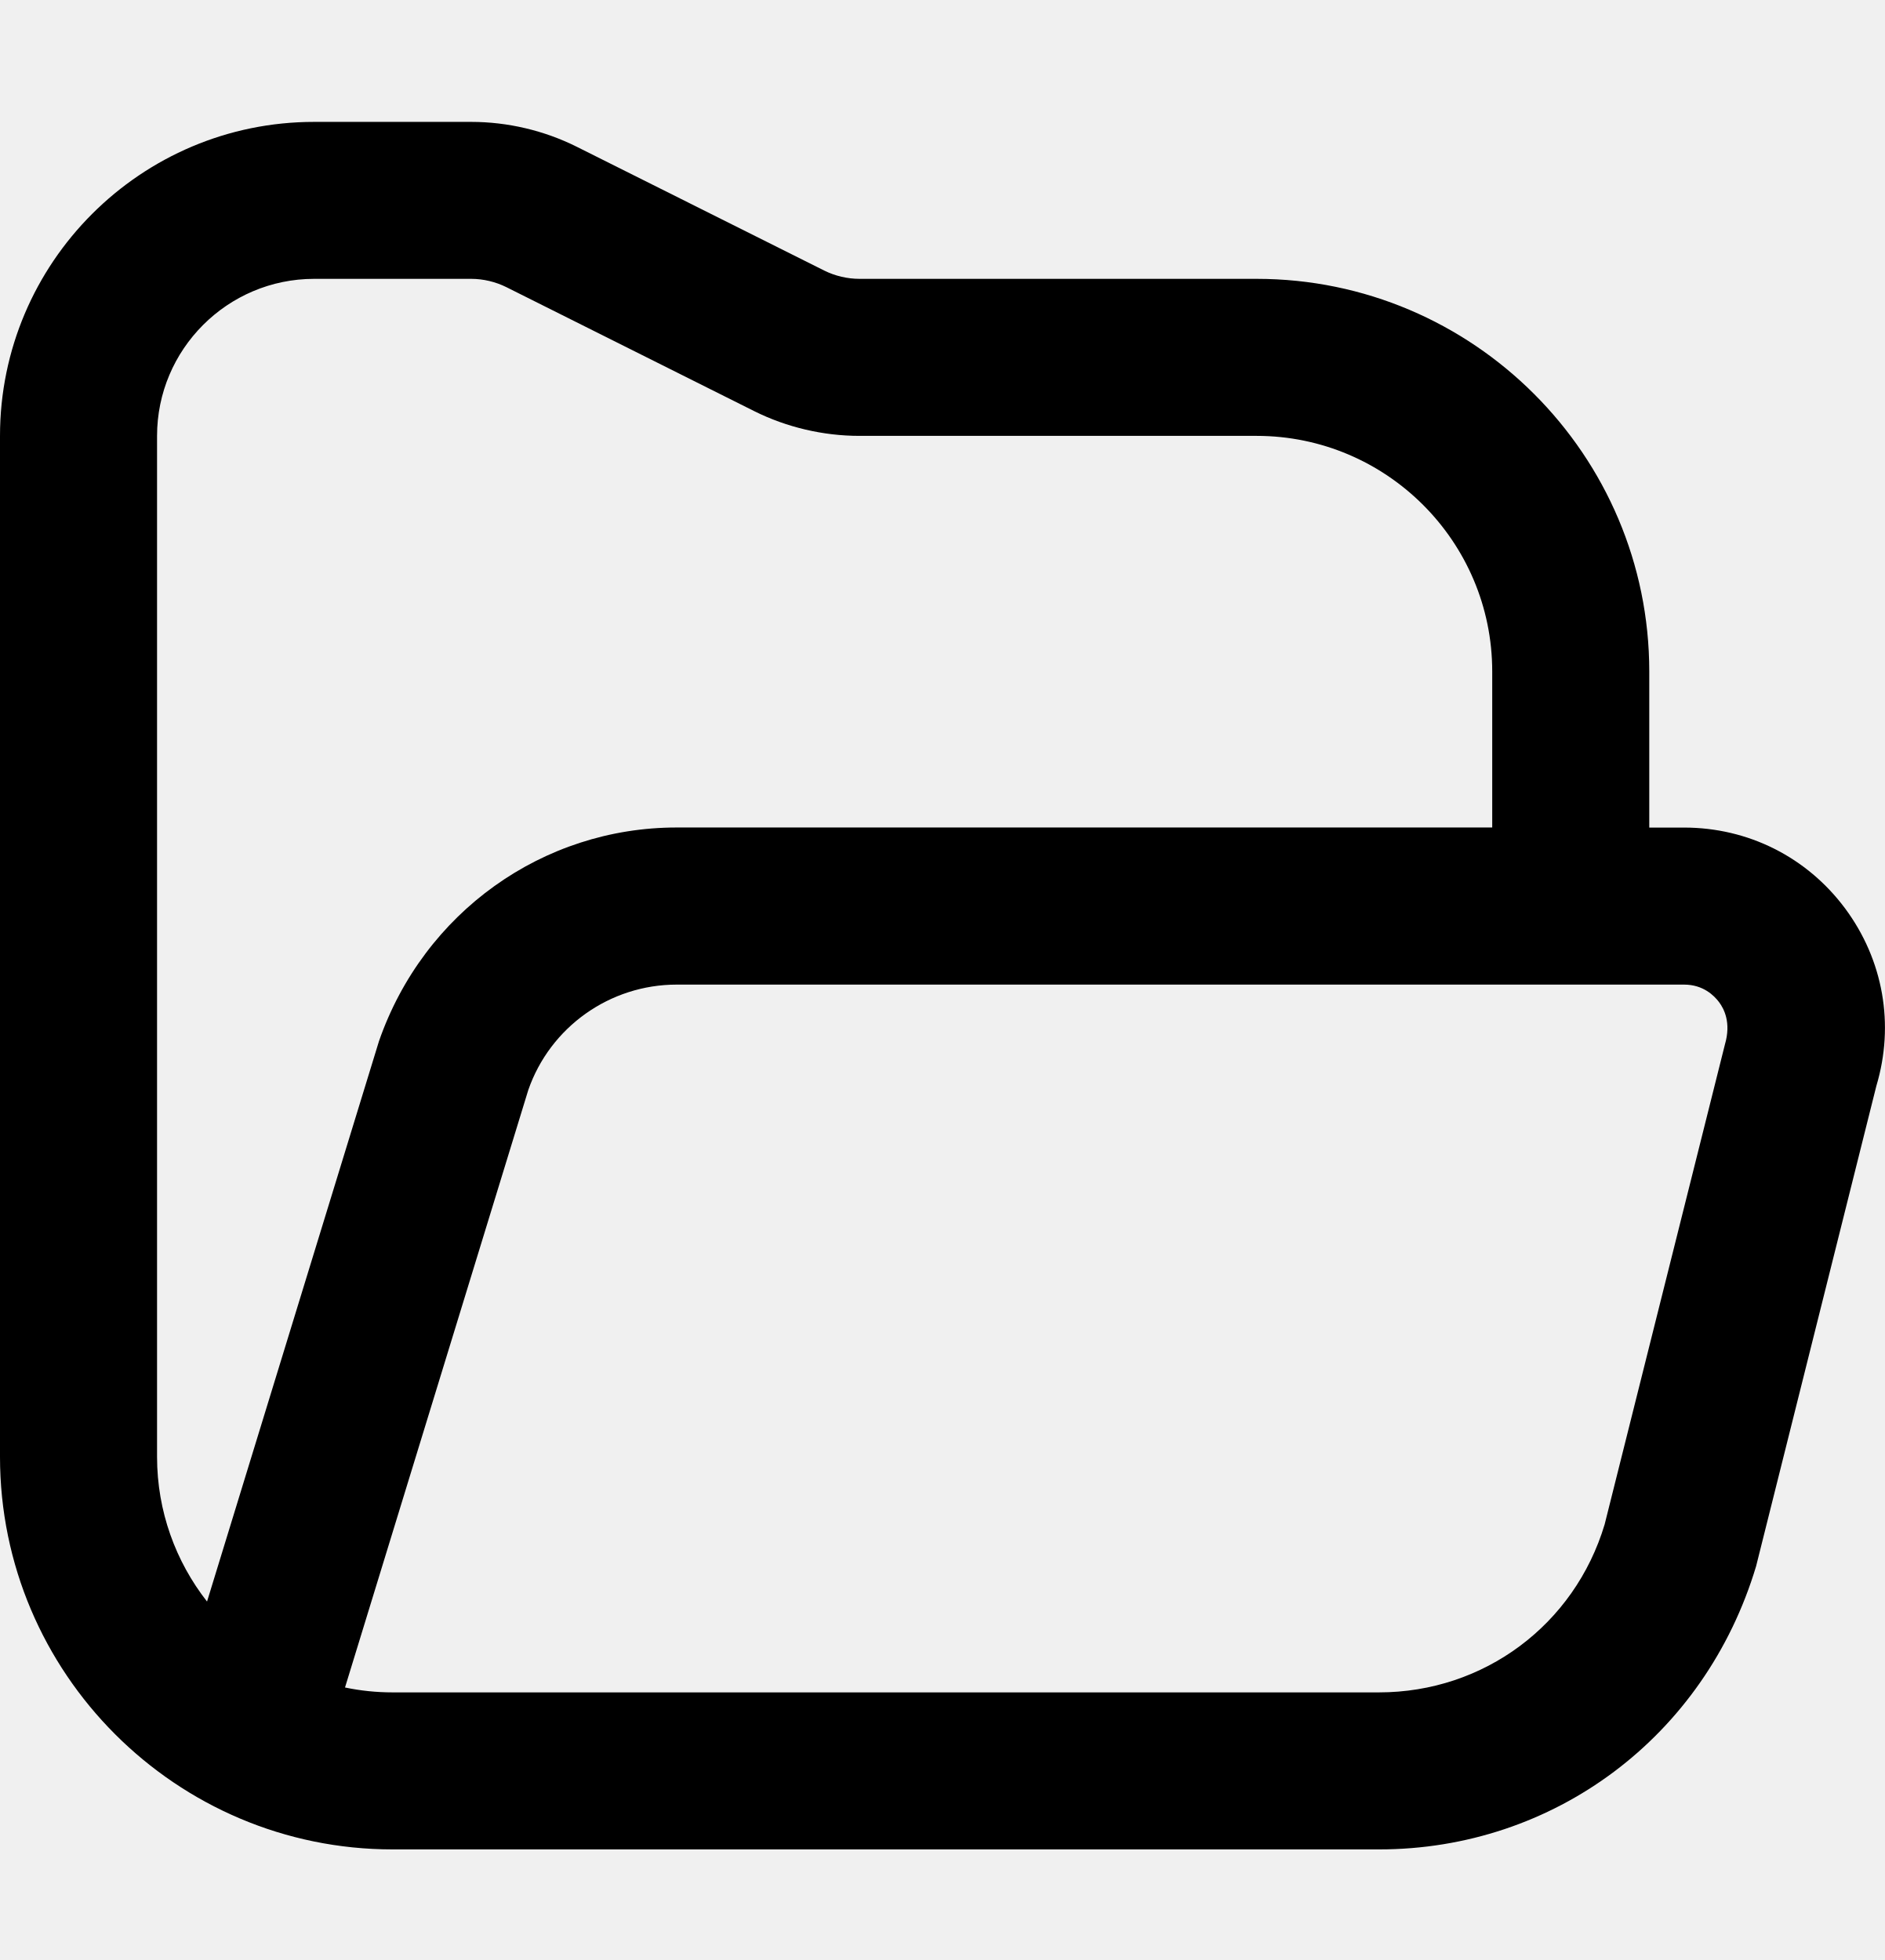
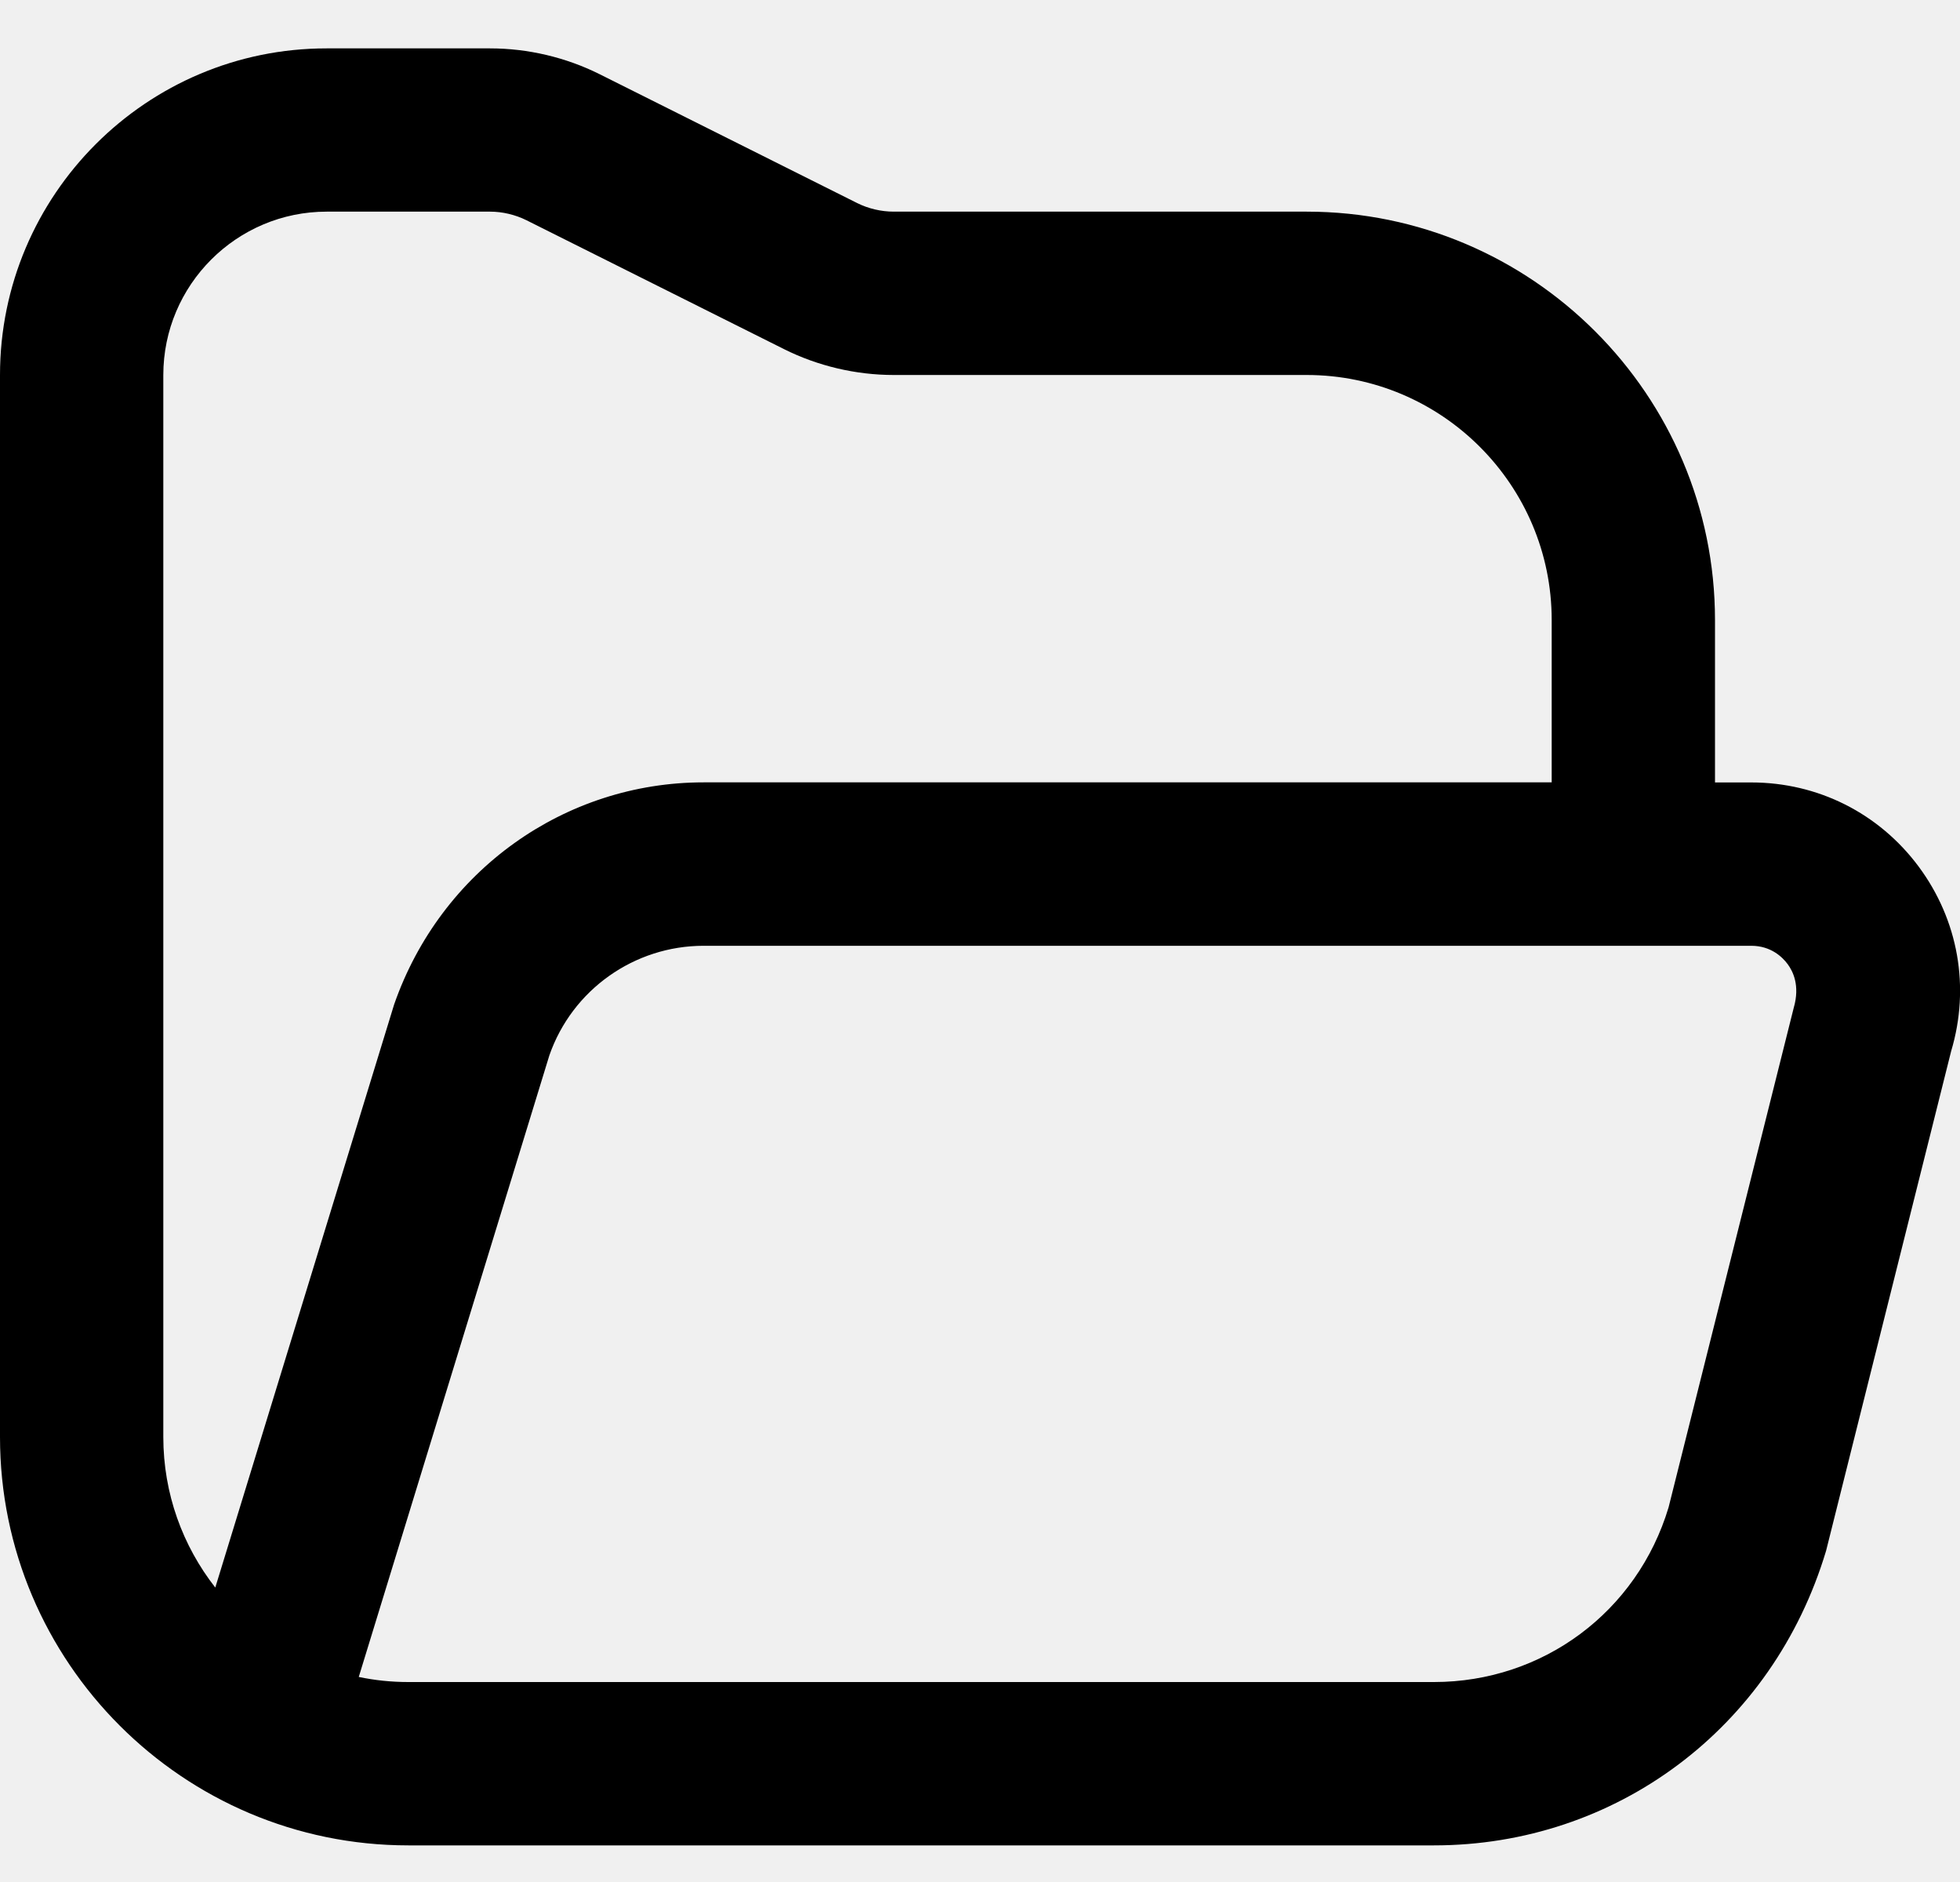
- <svg xmlns="http://www.w3.org/2000/svg" width="25" height="26" viewBox="0 0 25 26" fill="none">
-   <g clip-path="url(#clip0_40000918_6751)">
-     <path d="M24.472 12.05C23.965 11.369 23.186 10.978 22.337 10.978H21.875V8.908C21.875 6.036 19.538 3.699 16.667 3.699H11.4C11.24 3.699 11.077 3.661 10.934 3.59L7.648 1.946C7.217 1.731 6.733 1.617 6.25 1.617H4.167C1.869 1.616 0 3.485 0 5.783V19.325C0 22.196 2.336 24.533 5.208 24.533H18.29C20.608 24.533 22.613 23.041 23.292 20.776L24.887 14.405C25.131 13.59 24.979 12.733 24.472 12.05ZM2.083 19.325V5.783C2.083 4.634 3.018 3.699 4.167 3.699H6.25C6.41 3.699 6.573 3.738 6.716 3.809L10.002 5.453C10.433 5.668 10.917 5.782 11.4 5.782H16.667C18.39 5.782 19.792 7.184 19.792 8.907V10.977H8.974C7.203 10.977 5.622 12.101 5.027 13.81L2.746 21.245C2.331 20.715 2.083 20.048 2.083 19.325ZM22.879 13.853L21.283 20.222C20.883 21.555 19.68 22.45 18.29 22.45H5.208C4.992 22.45 4.78 22.428 4.576 22.385L7.007 14.459C7.298 13.622 8.09 13.061 8.975 13.061H22.337C22.59 13.061 22.736 13.207 22.801 13.294C22.866 13.382 22.963 13.564 22.879 13.853Z" fill="black" />
-   </g>
-   <defs>
-     <clipPath id="clip0_40000918_6751">
-       <rect width="25" height="25" fill="white" transform="translate(0 0.574219)" />
-     </clipPath>
-   </defs>
+ <svg xmlns="http://www.w3.org/2000/svg" width="25" height="24" viewBox="0 0 25 24" fill="none">
+   <path d="M24.472 11.05C23.965 10.369 23.186 9.978 22.337 9.978H21.875V7.908C21.875 5.036 19.538 2.699 16.667 2.699H11.4C11.24 2.699 11.077 2.661 10.934 2.59L7.648 0.946C7.217 0.731 6.733 0.617 6.25 0.617H4.167C1.869 0.616 0 2.485 0 4.783V18.325C0 21.196 2.336 23.533 5.208 23.533H18.29C20.608 23.533 22.613 22.041 23.292 19.776L24.887 13.405C25.131 12.59 24.979 11.733 24.472 11.05ZM2.083 18.325V4.783C2.083 3.634 3.018 2.699 4.167 2.699H6.25C6.41 2.699 6.573 2.738 6.716 2.809L10.002 4.453C10.433 4.668 10.917 4.782 11.4 4.782H16.667C18.39 4.782 19.792 6.184 19.792 7.907V9.977H8.974C7.203 9.977 5.622 11.101 5.027 12.81L2.746 20.245C2.331 19.715 2.083 19.048 2.083 18.325ZM22.879 12.853L21.283 19.222C20.883 20.555 19.68 21.45 18.29 21.45H5.208C4.992 21.45 4.78 21.428 4.576 21.385L7.007 13.459C7.298 12.622 8.09 12.061 8.975 12.061H22.337C22.59 12.061 22.736 12.207 22.801 12.294C22.866 12.382 22.963 12.564 22.879 12.853Z" fill="black" />
</svg>
